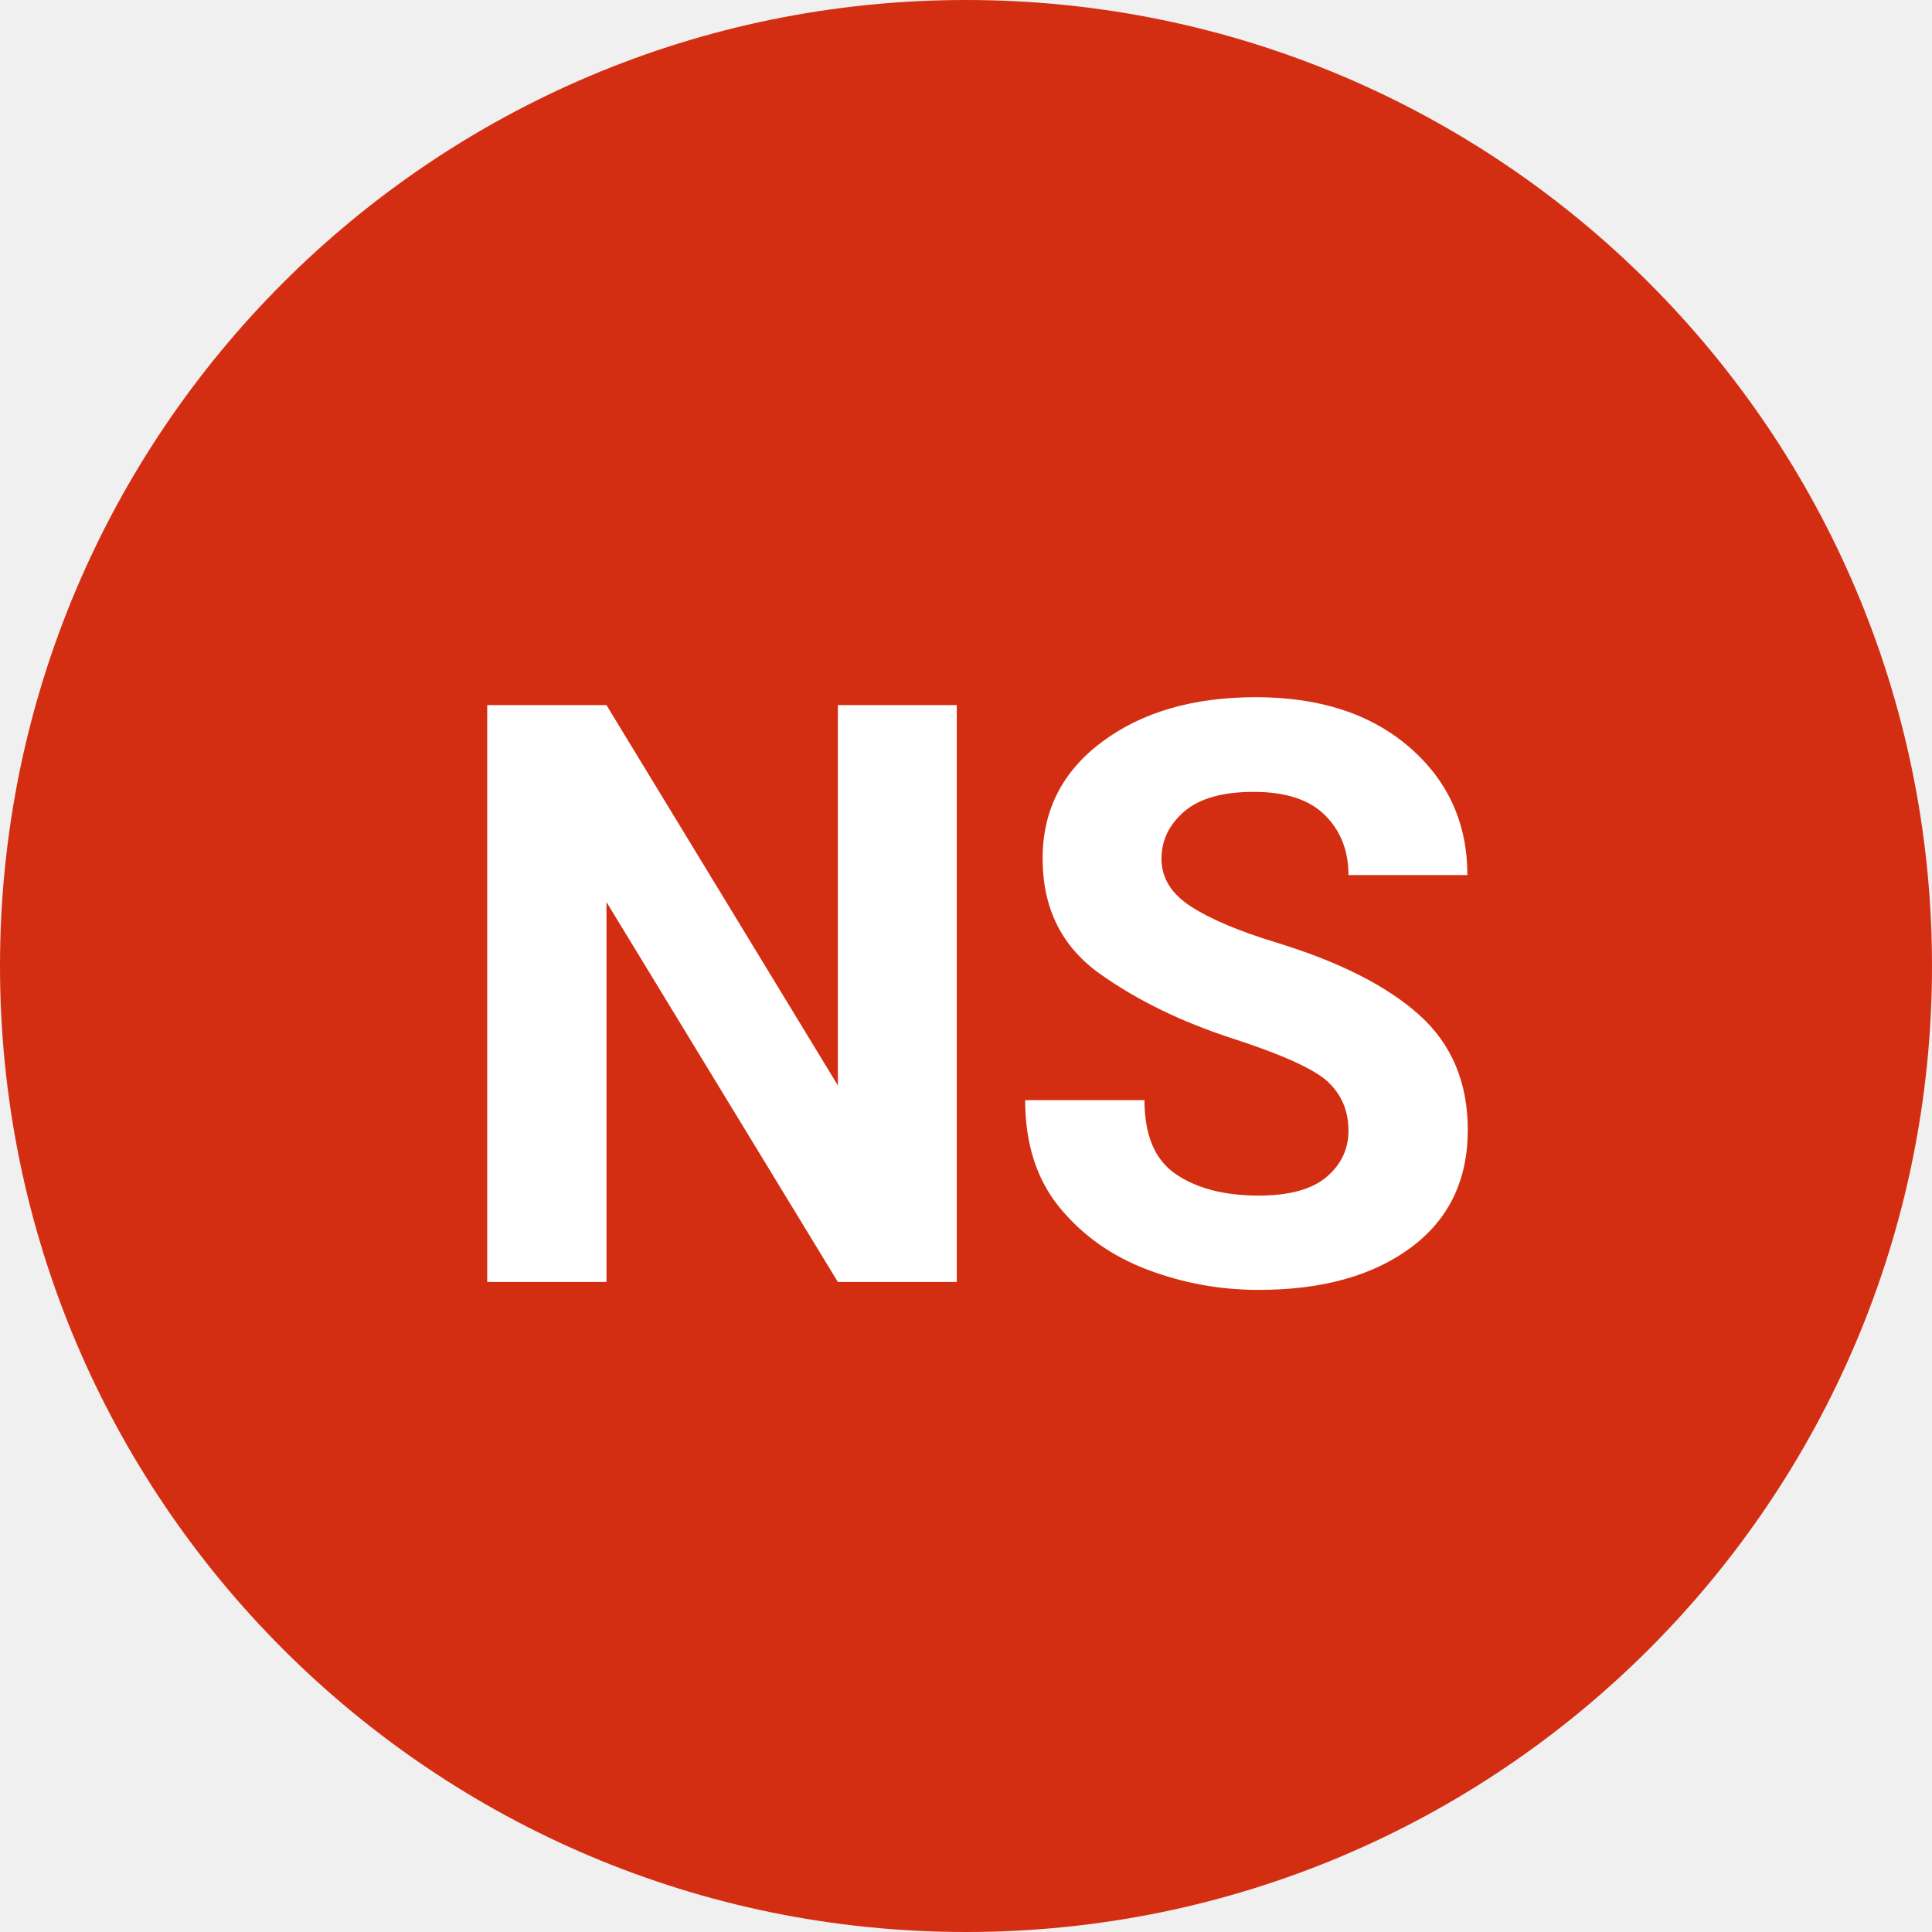
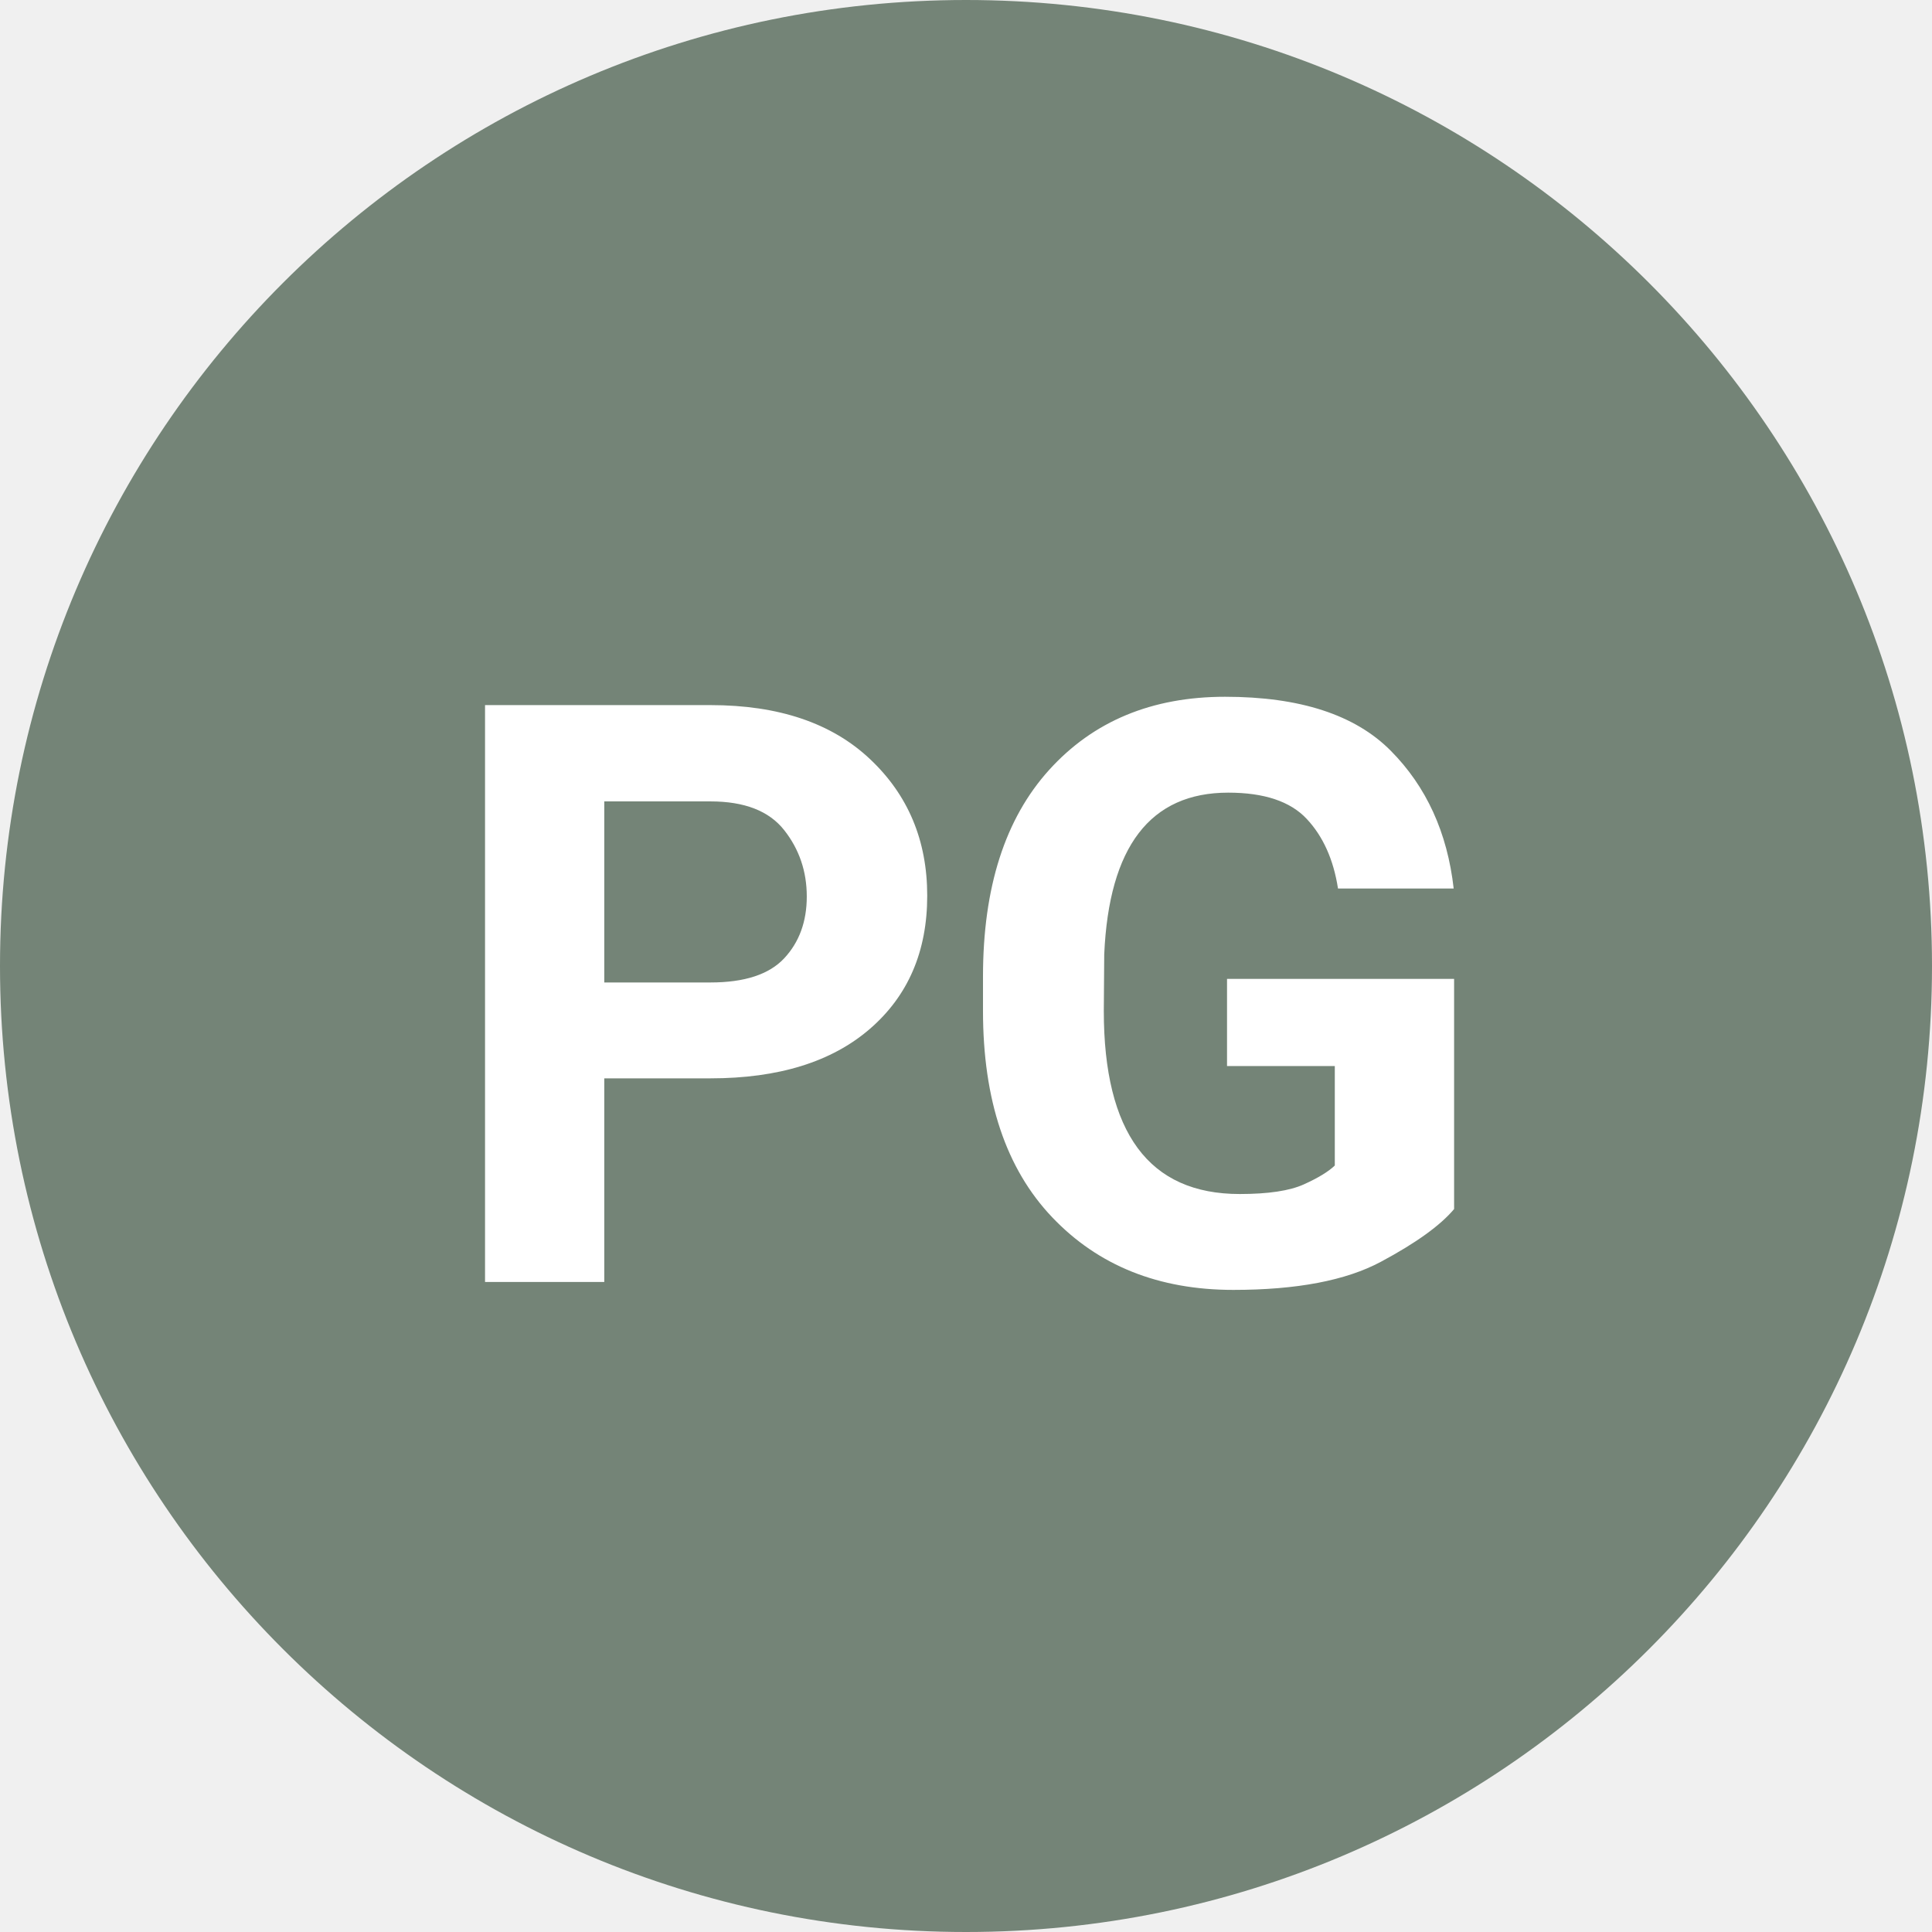
<svg xmlns="http://www.w3.org/2000/svg" viewBox="0 0 500 500">
-   <circle cx="250" cy="250" r="250" fill="#d42e12" />
-   <text x="250" y="260" text-anchor="middle" dominant-baseline="central" font-family="-apple-system, BlinkMacSystemFont, 'Segoe UI', Roboto, 'Helvetica Neue', Arial, sans-serif" font-weight="bold" font-size="210" fill="#ffffff" letter-spacing="-3px">NS</text>
+   <circle cx="250" cy="250" r="250" fill="#748477" />
+   <text x="250" y="260" text-anchor="middle" dominant-baseline="central" font-family="-apple-system, BlinkMacSystemFont, 'Segoe UI', Roboto, 'Helvetica Neue', Arial, sans-serif" font-weight="bold" font-size="210" fill="#ffffff" letter-spacing="-3px">PG</text>
</svg>
